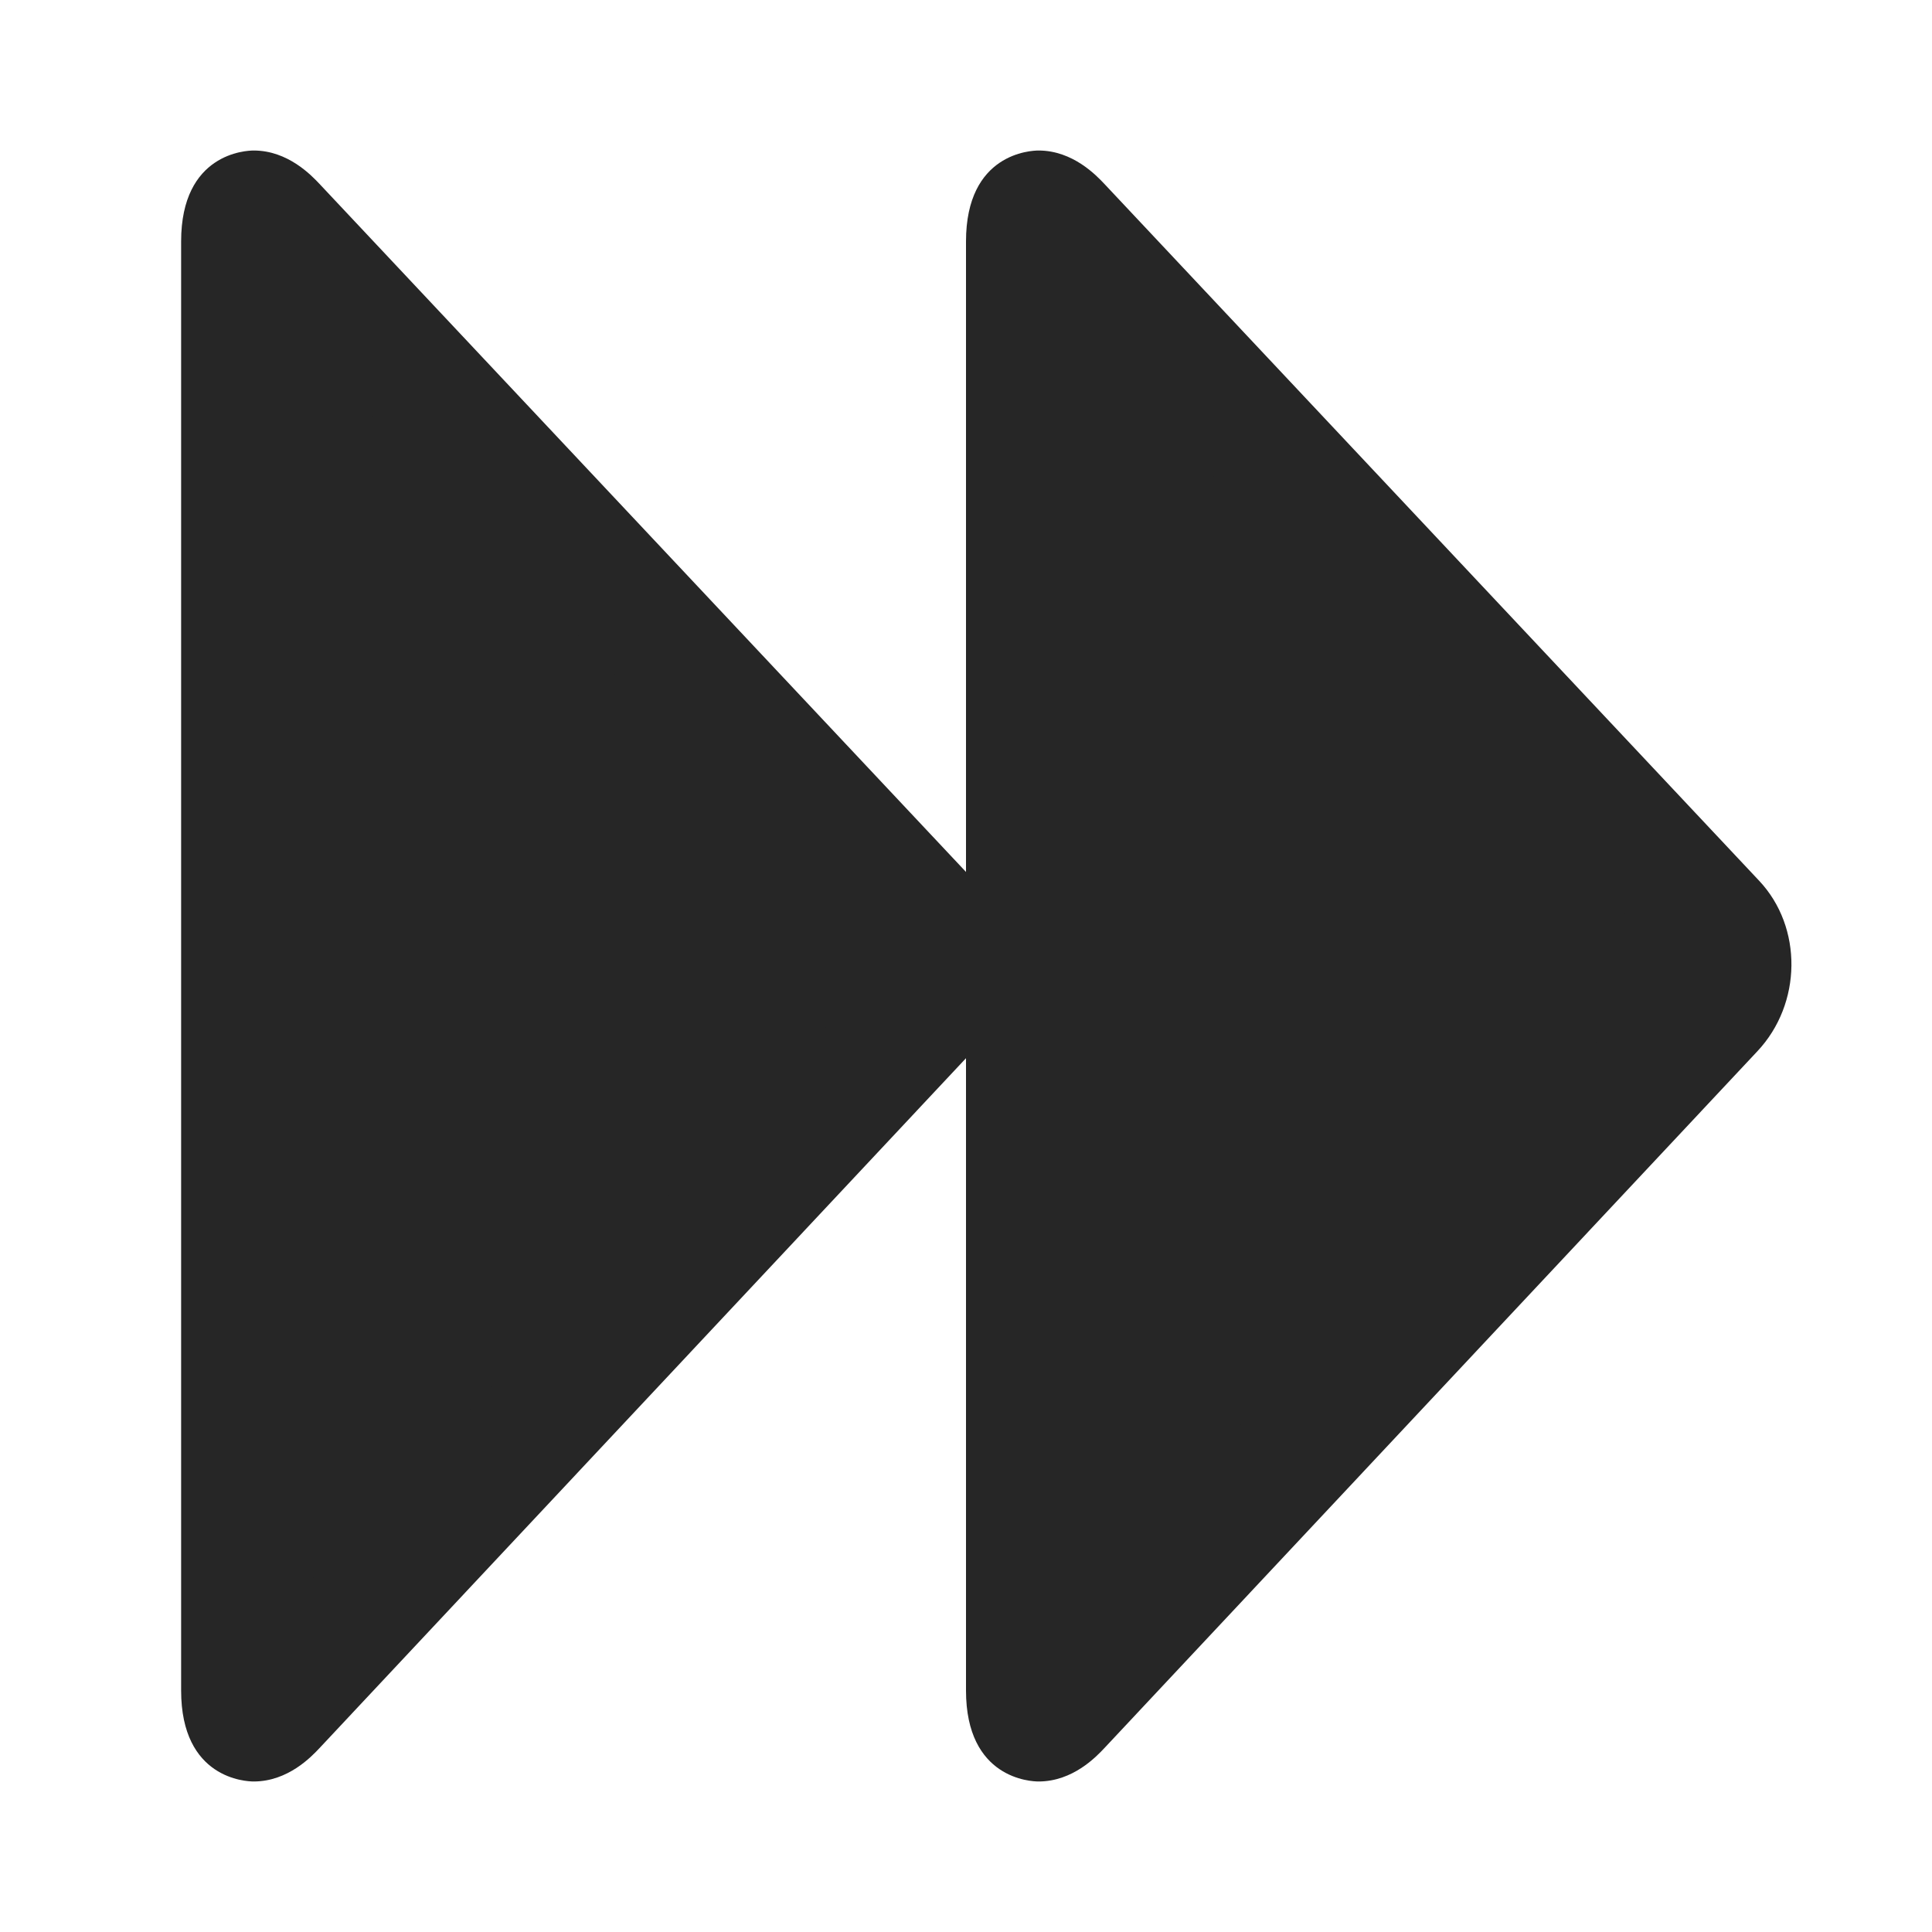
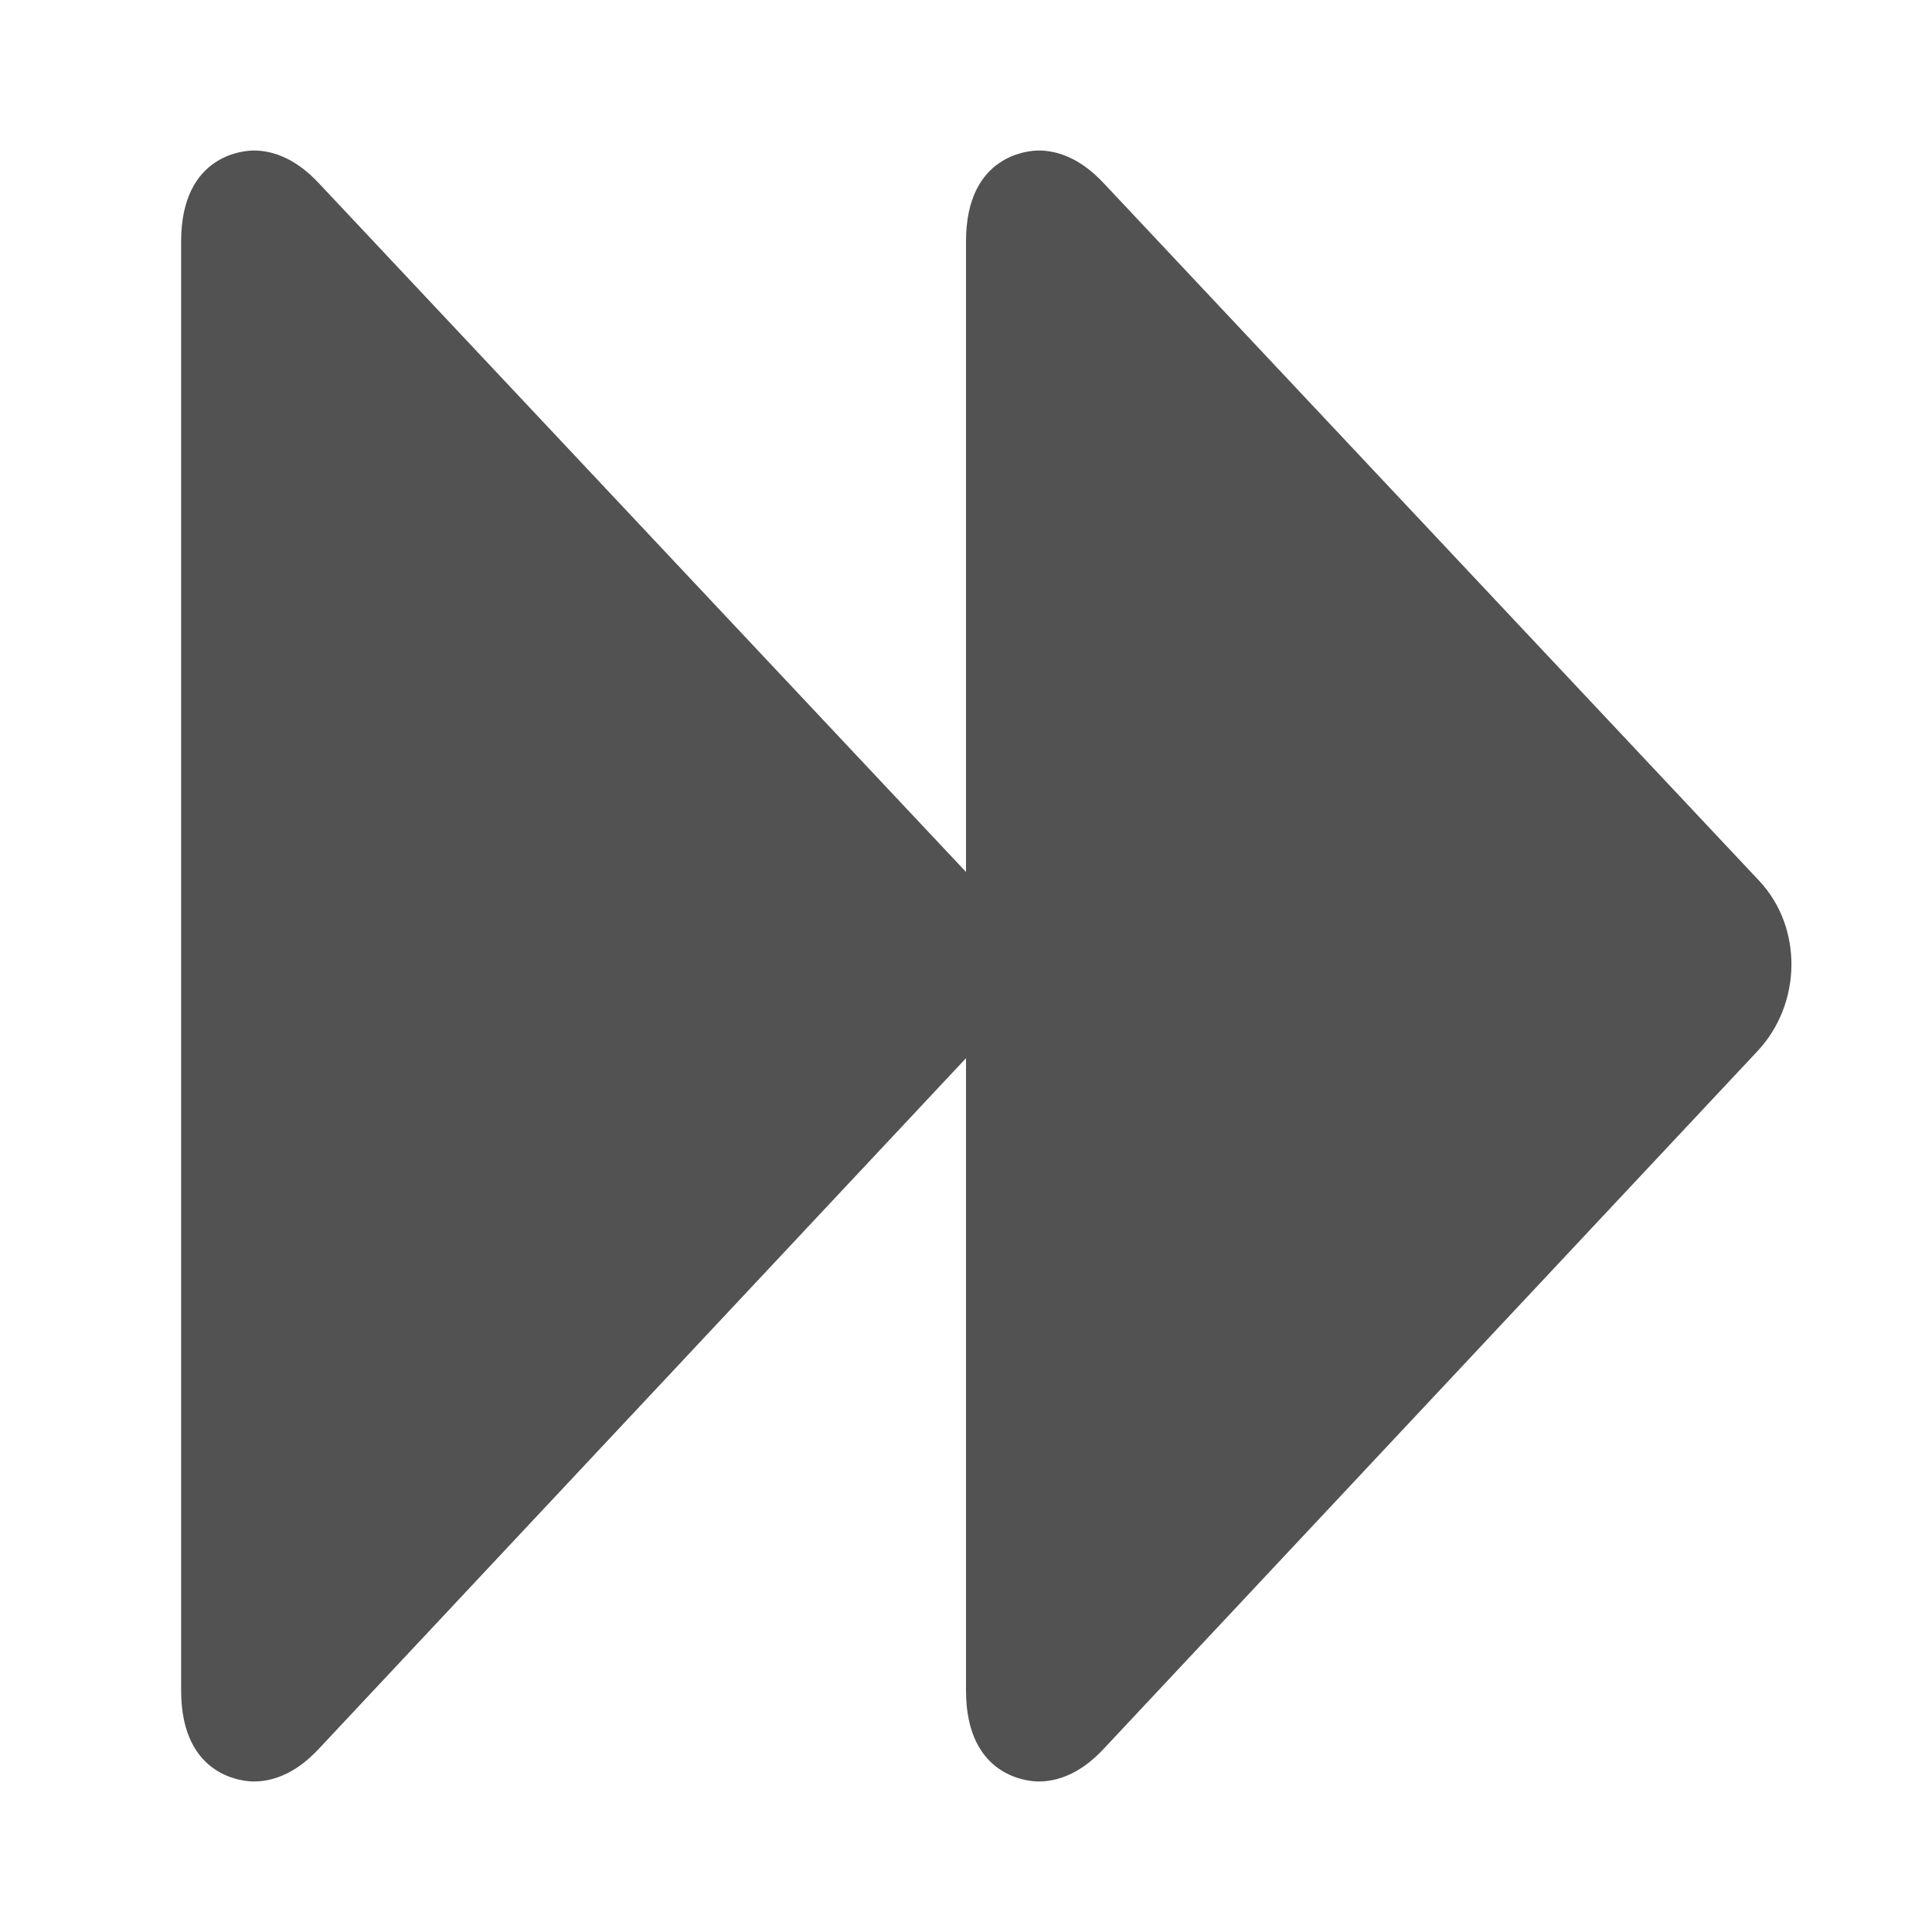
- <svg xmlns="http://www.w3.org/2000/svg" fill="#262626" width="800px" height="800px" viewBox="0 0 32 32" enable-background="new 0 0 32 32" version="1.1" xml:space="preserve">
+ <svg xmlns="http://www.w3.org/2000/svg" fill="#525252" width="800px" height="800px" viewBox="0 0 32 32" enable-background="new 0 0 32 32" version="1.1" xml:space="preserve">
  <g id="play" />
  <g id="stop" />
  <g id="pause" />
  <g id="replay" />
  <g id="next">
    <g>
      <g>
        <path d="M4.561,3.728C4.184,3.328,4,3.45,4,4v24c0,0.55,0.184,0.672,0.561,0.272l10.816-11.544     c0.377-0.4,0.408-1.056,0.031-1.456L4.561,3.728z" />
        <path d="M4.202,29.507L4.202,29.507C4.079,29.507,3,29.465,3,28V4c0-1.465,1.079-1.507,1.202-1.507     c0.568,0,0.958,0.414,1.087,0.55l10.848,11.545c0.725,0.77,0.711,2.038-0.031,2.826L5.29,28.956     C5.16,29.094,4.771,29.507,4.202,29.507z M5.004,5.66L5,26.337l9.674-10.389L5.004,5.66z" />
      </g>
      <g>
        <path d="M17.561,3.728C17.184,3.328,17,3.45,17,4v24c0,0.55,0.184,0.672,0.561,0.272l10.816-11.544     c0.377-0.4,0.408-1.056,0.031-1.456L17.561,3.728z" />
        <path d="M17.202,29.507L17.202,29.507C17.079,29.507,16,29.465,16,28V4c0-1.465,1.079-1.507,1.202-1.507     c0.568,0,0.958,0.414,1.087,0.55l10.848,11.545c0.725,0.77,0.711,2.038-0.031,2.826L18.29,28.956     C18.16,29.094,17.771,29.507,17.202,29.507z M18.004,5.66L18,26.337l9.674-10.389L18.004,5.66z" />
      </g>
    </g>
  </g>
  <g id="Layer_8" />
  <g id="search" />
  <g id="list" />
  <g id="love" />
  <g id="menu" />
  <g id="add" />
  <g id="headset" />
  <g id="random" />
  <g id="music" />
  <g id="setting" />
  <g id="Layer_17" />
  <g id="Layer_18" />
  <g id="Layer_19" />
  <g id="Layer_20" />
  <g id="Layer_21" />
  <g id="Layer_22" />
  <g id="Layer_23" />
  <g id="Layer_24" />
  <g id="Layer_25" />
  <g id="Layer_26" />
</svg>
